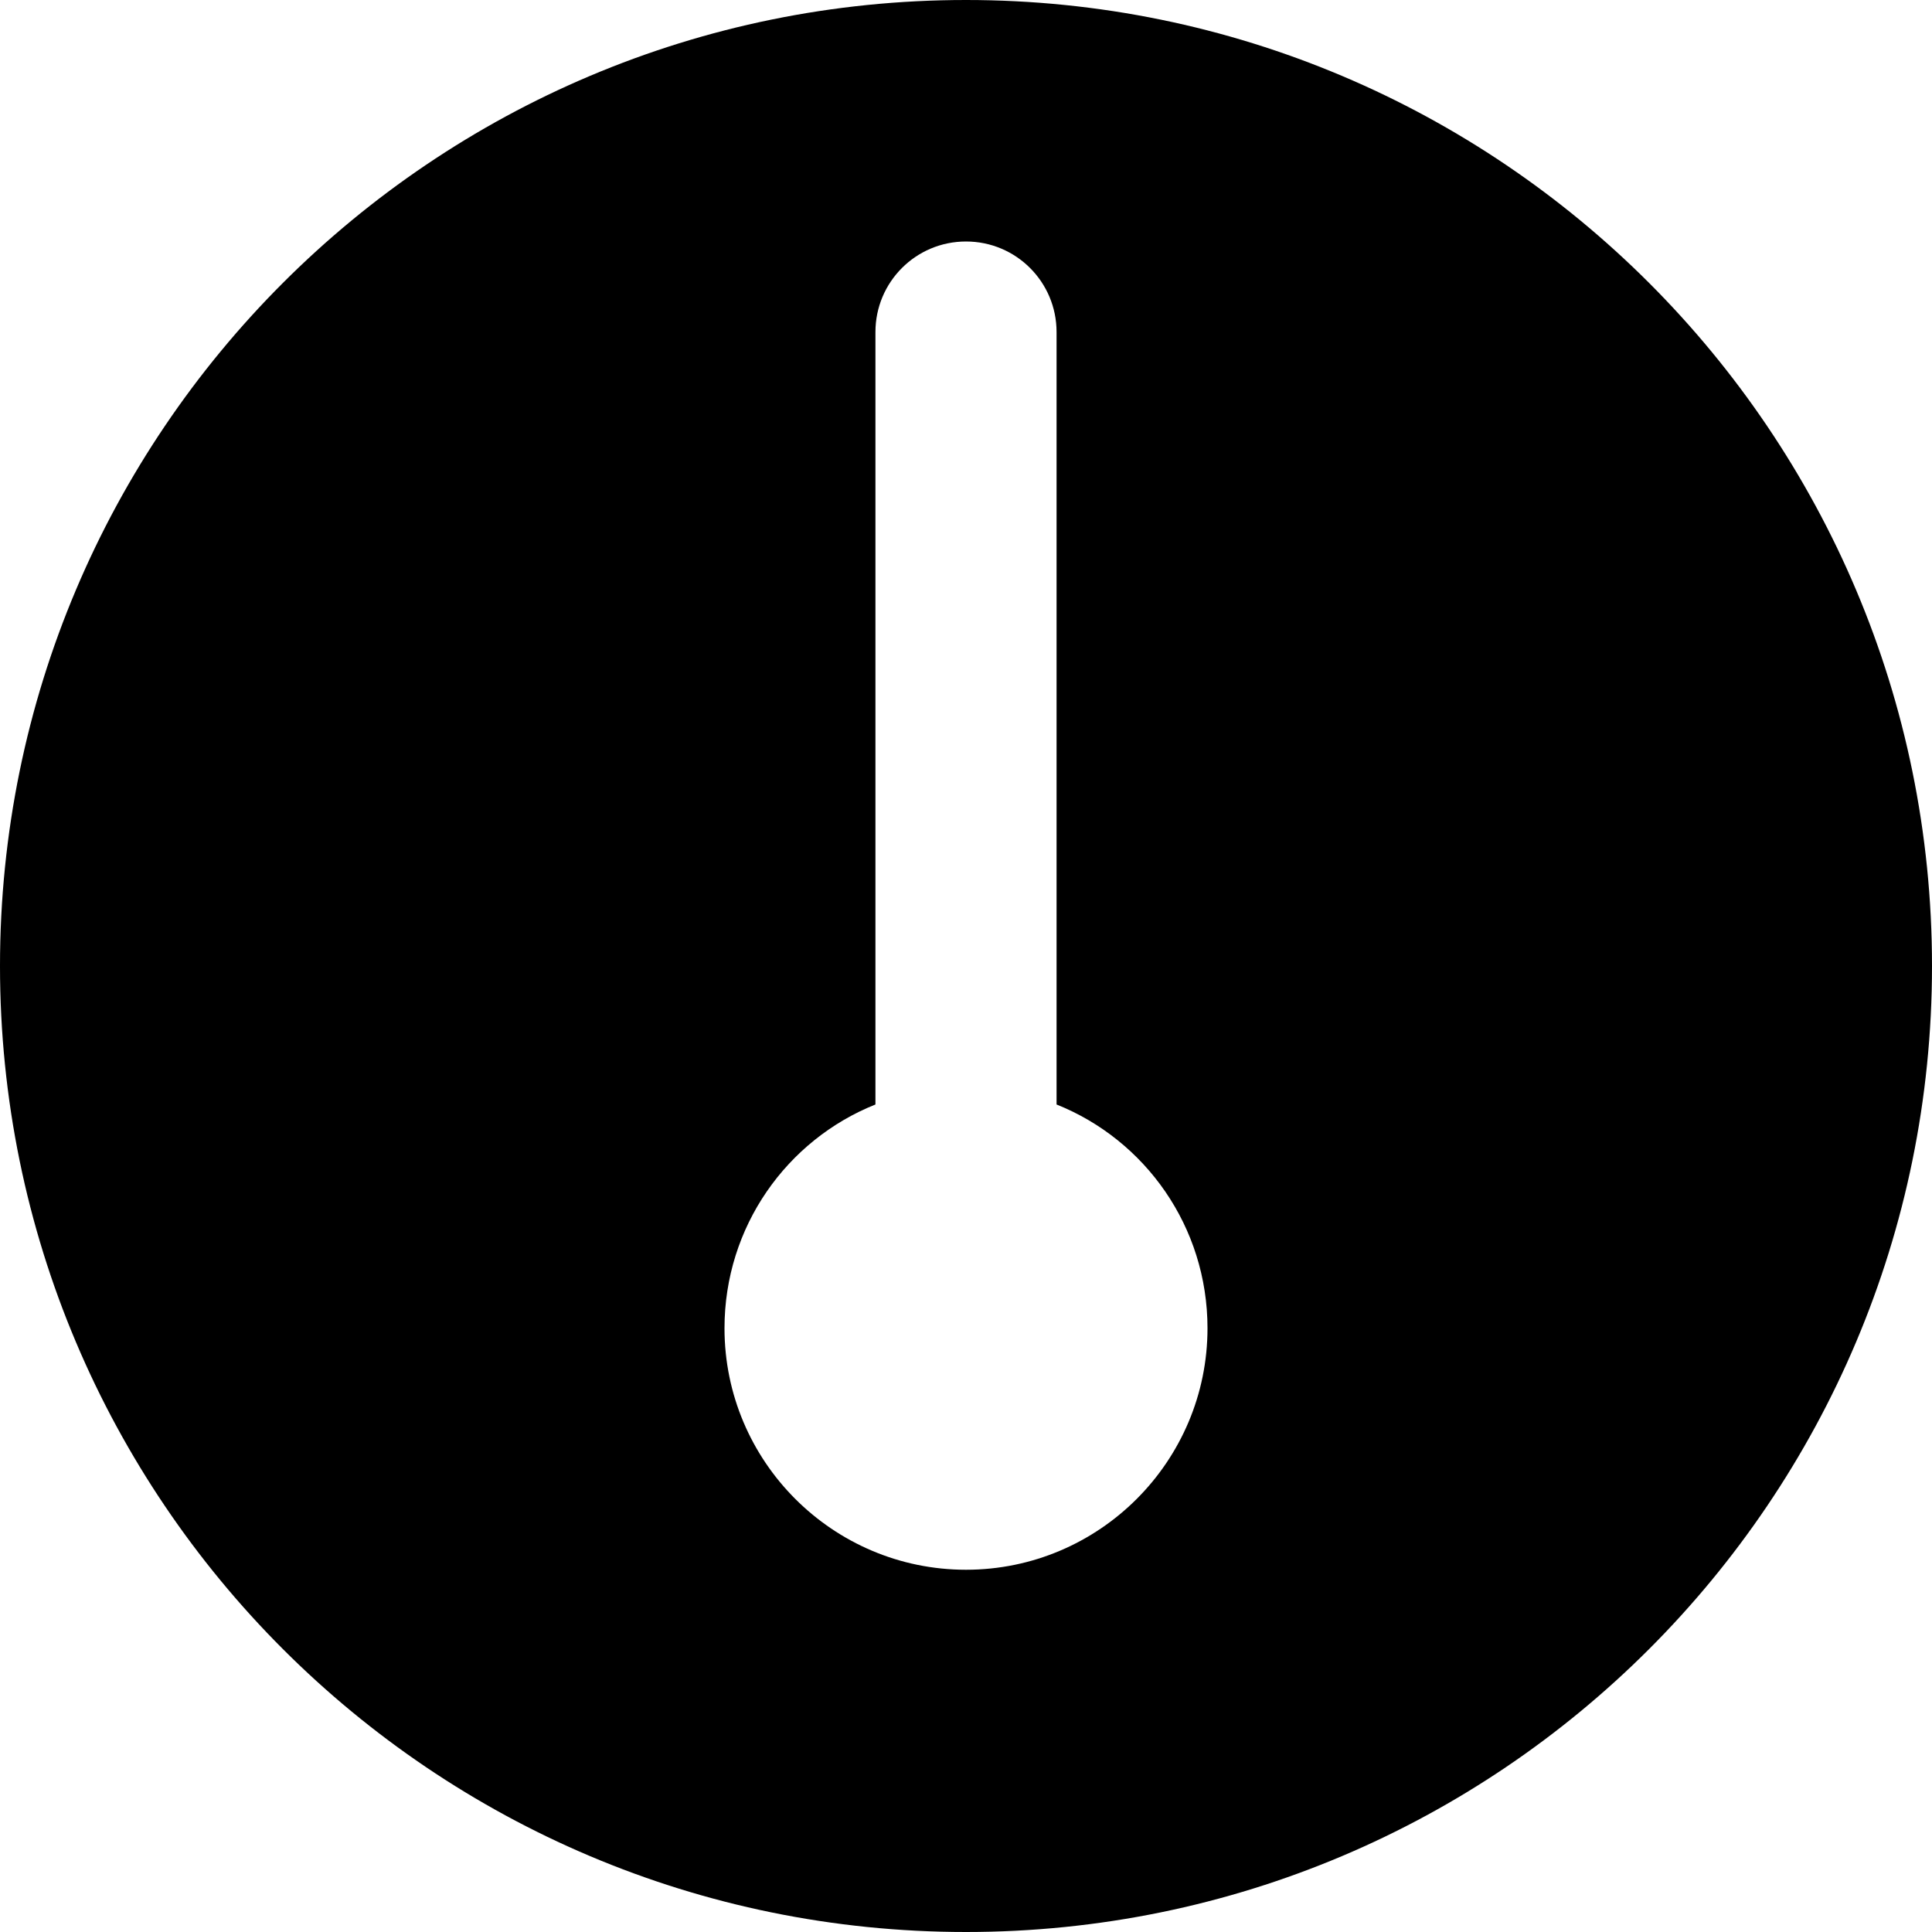
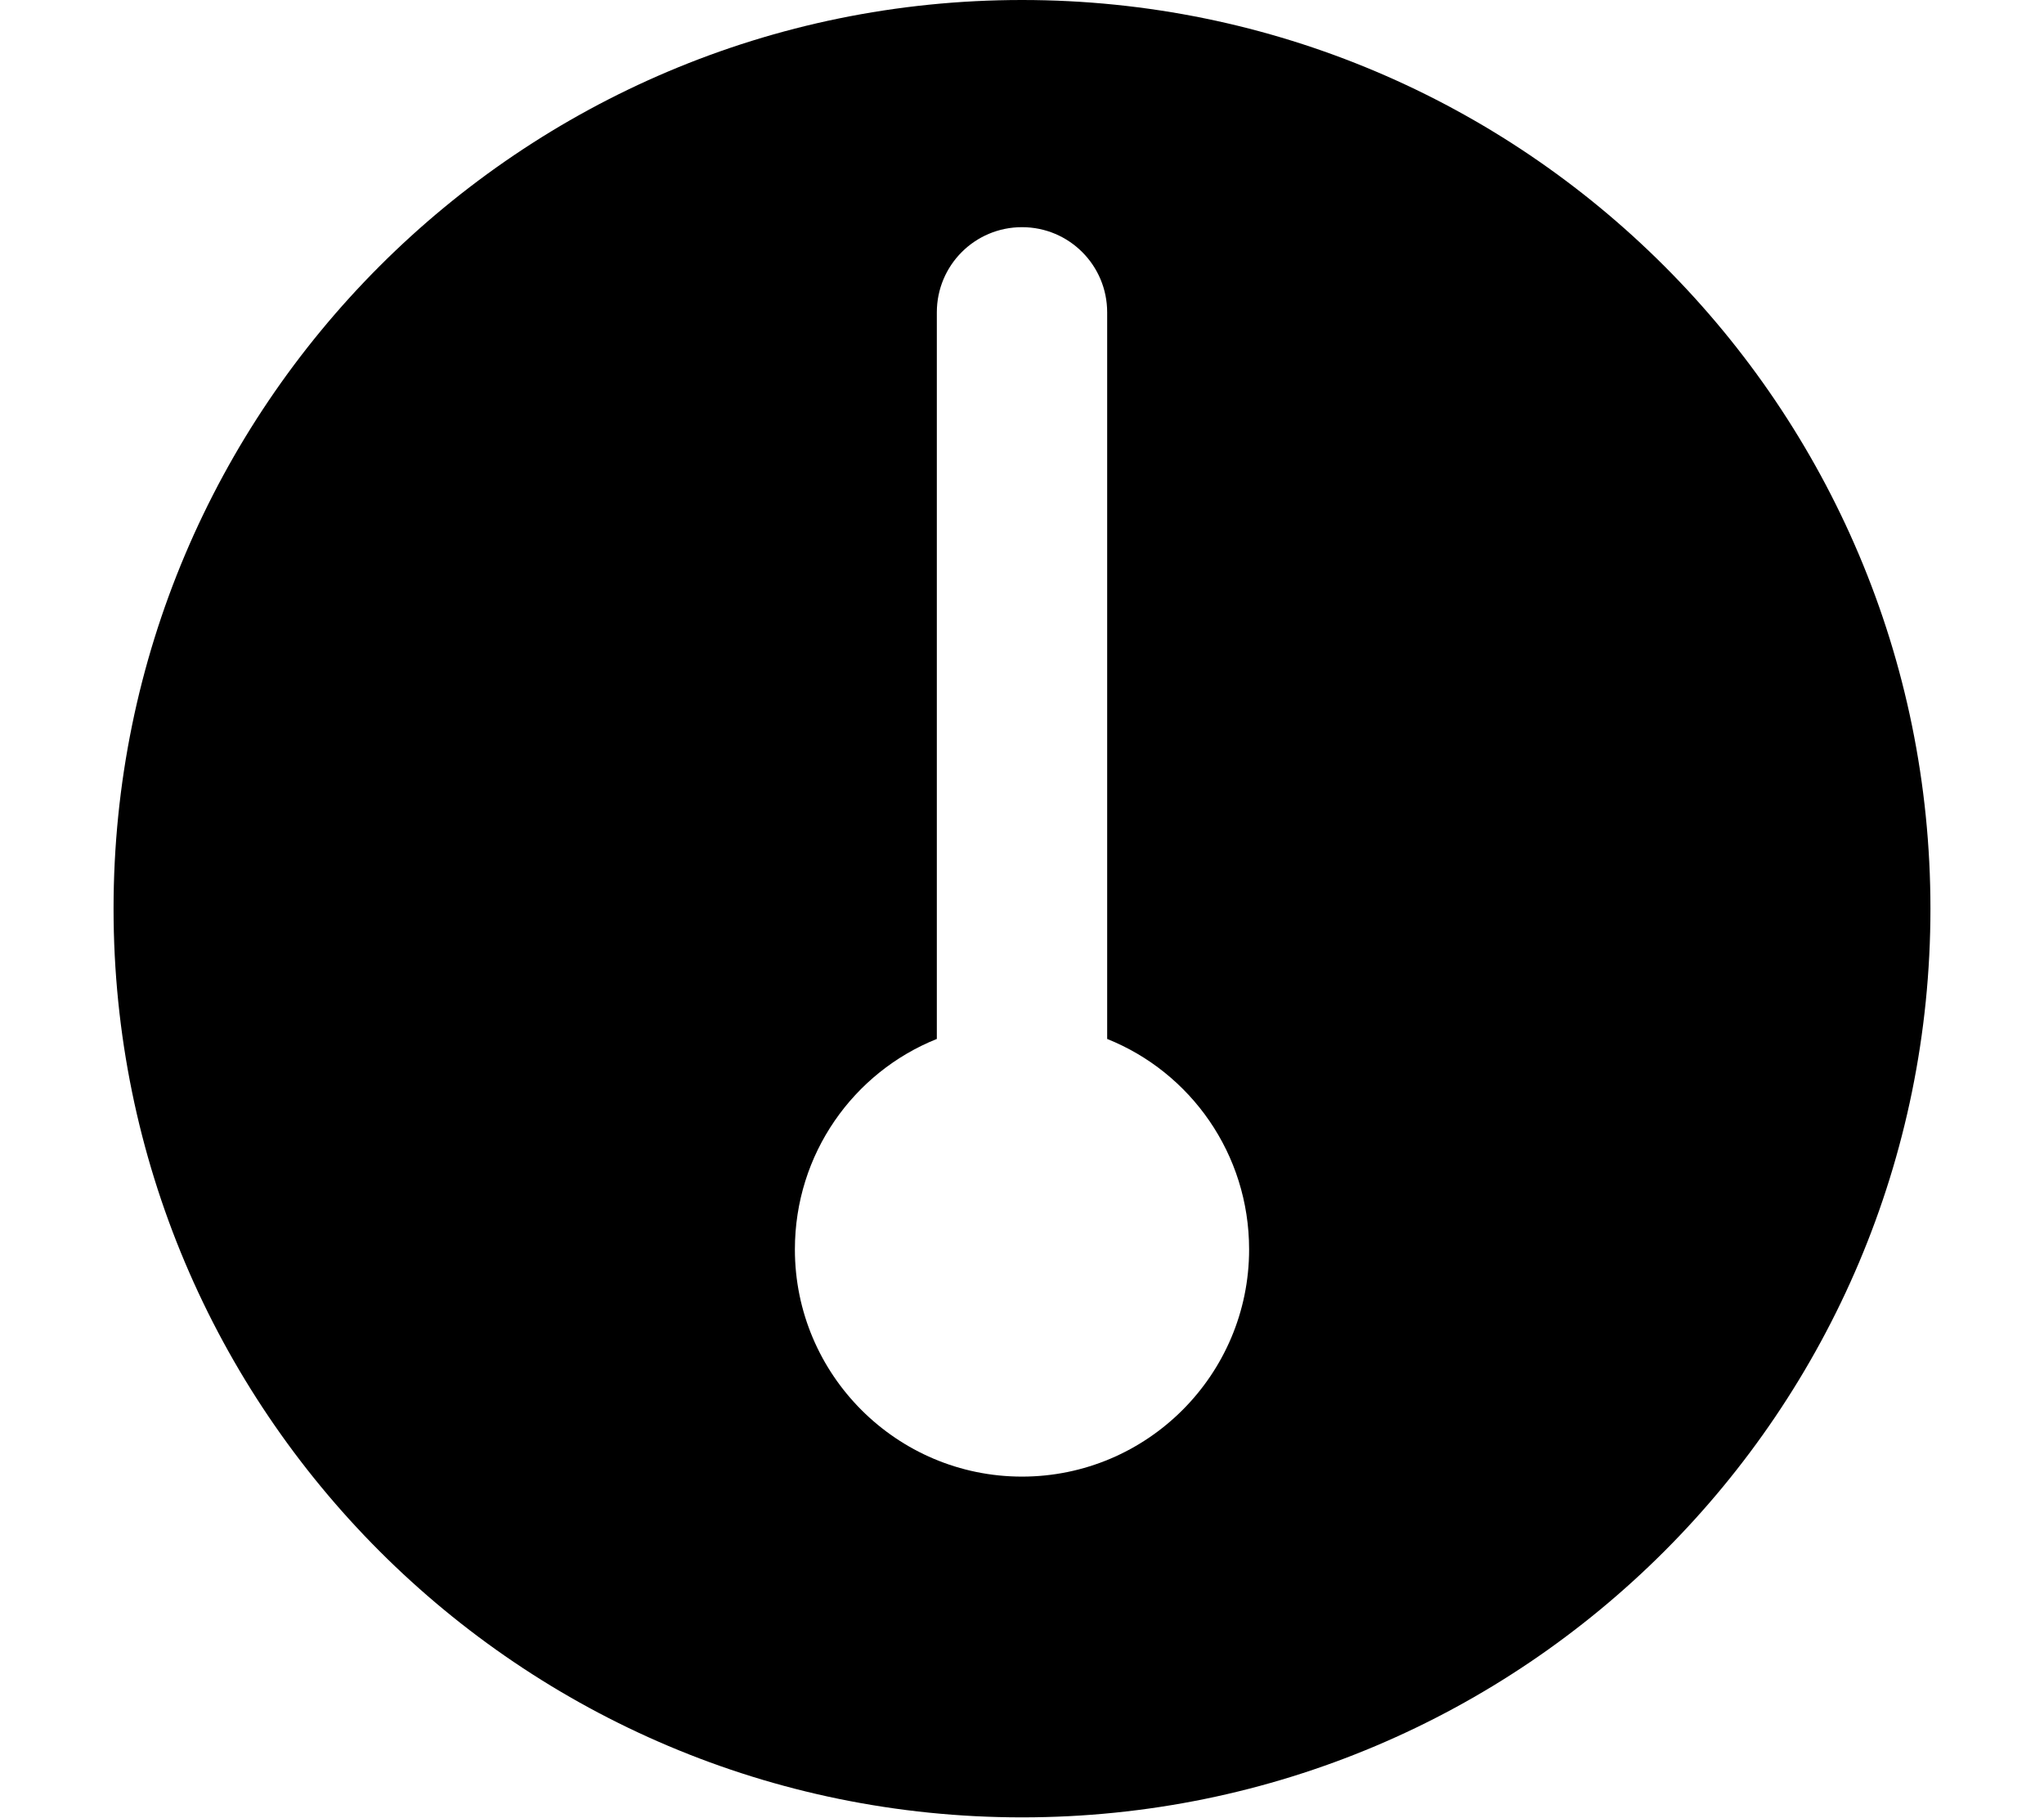
- <svg viewBox="0 0 512 512">
-   <path fill="currentColor" id="iconBrowser_acceleration" d="M512 256C512 397.4 397.4 512 256 512C114.6 512 0 397.4 0 256C0 114.6 114.6 0 256 0C397.4 0 512 114.6 512 256zM280 292.7V88C280 74.75 269.3 64 256 64C242.7 64 232 74.75 232 88V292.7C208.5 302.1 192 325.1 192 352C192 387.3 220.7 416 256 416C291.3 416 320 387.3 320 352C320 325.1 303.5 302.1 280 292.7z" />
+ <svg xmlns="http://www.w3.org/2000/svg" viewBox="0 0 576 512" version="1.1" id="svg228" width="576" height="512">
+   <defs id="defs232" />
+   <path fill="currentColor" id="iconBrowser_acceleration" d="M 544,256 C 544,397.4 429.4,512 288,512 146.6,512 32,397.4 32,256 32,114.6 146.6,0 288,0 429.4,0 544,114.6 544,256 Z M 312,292.7 V 88 c 0,-13.25 -10.7,-24 -24,-24 -13.3,0 -24,10.75 -24,24 v 204.7 c -23.5,9.4 -40,32.4 -40,59.3 0,35.3 28.7,64 64,64 35.3,0 64,-28.7 64,-64 0,-26.9 -16.5,-49.9 -40,-59.3 z" />
</svg>
